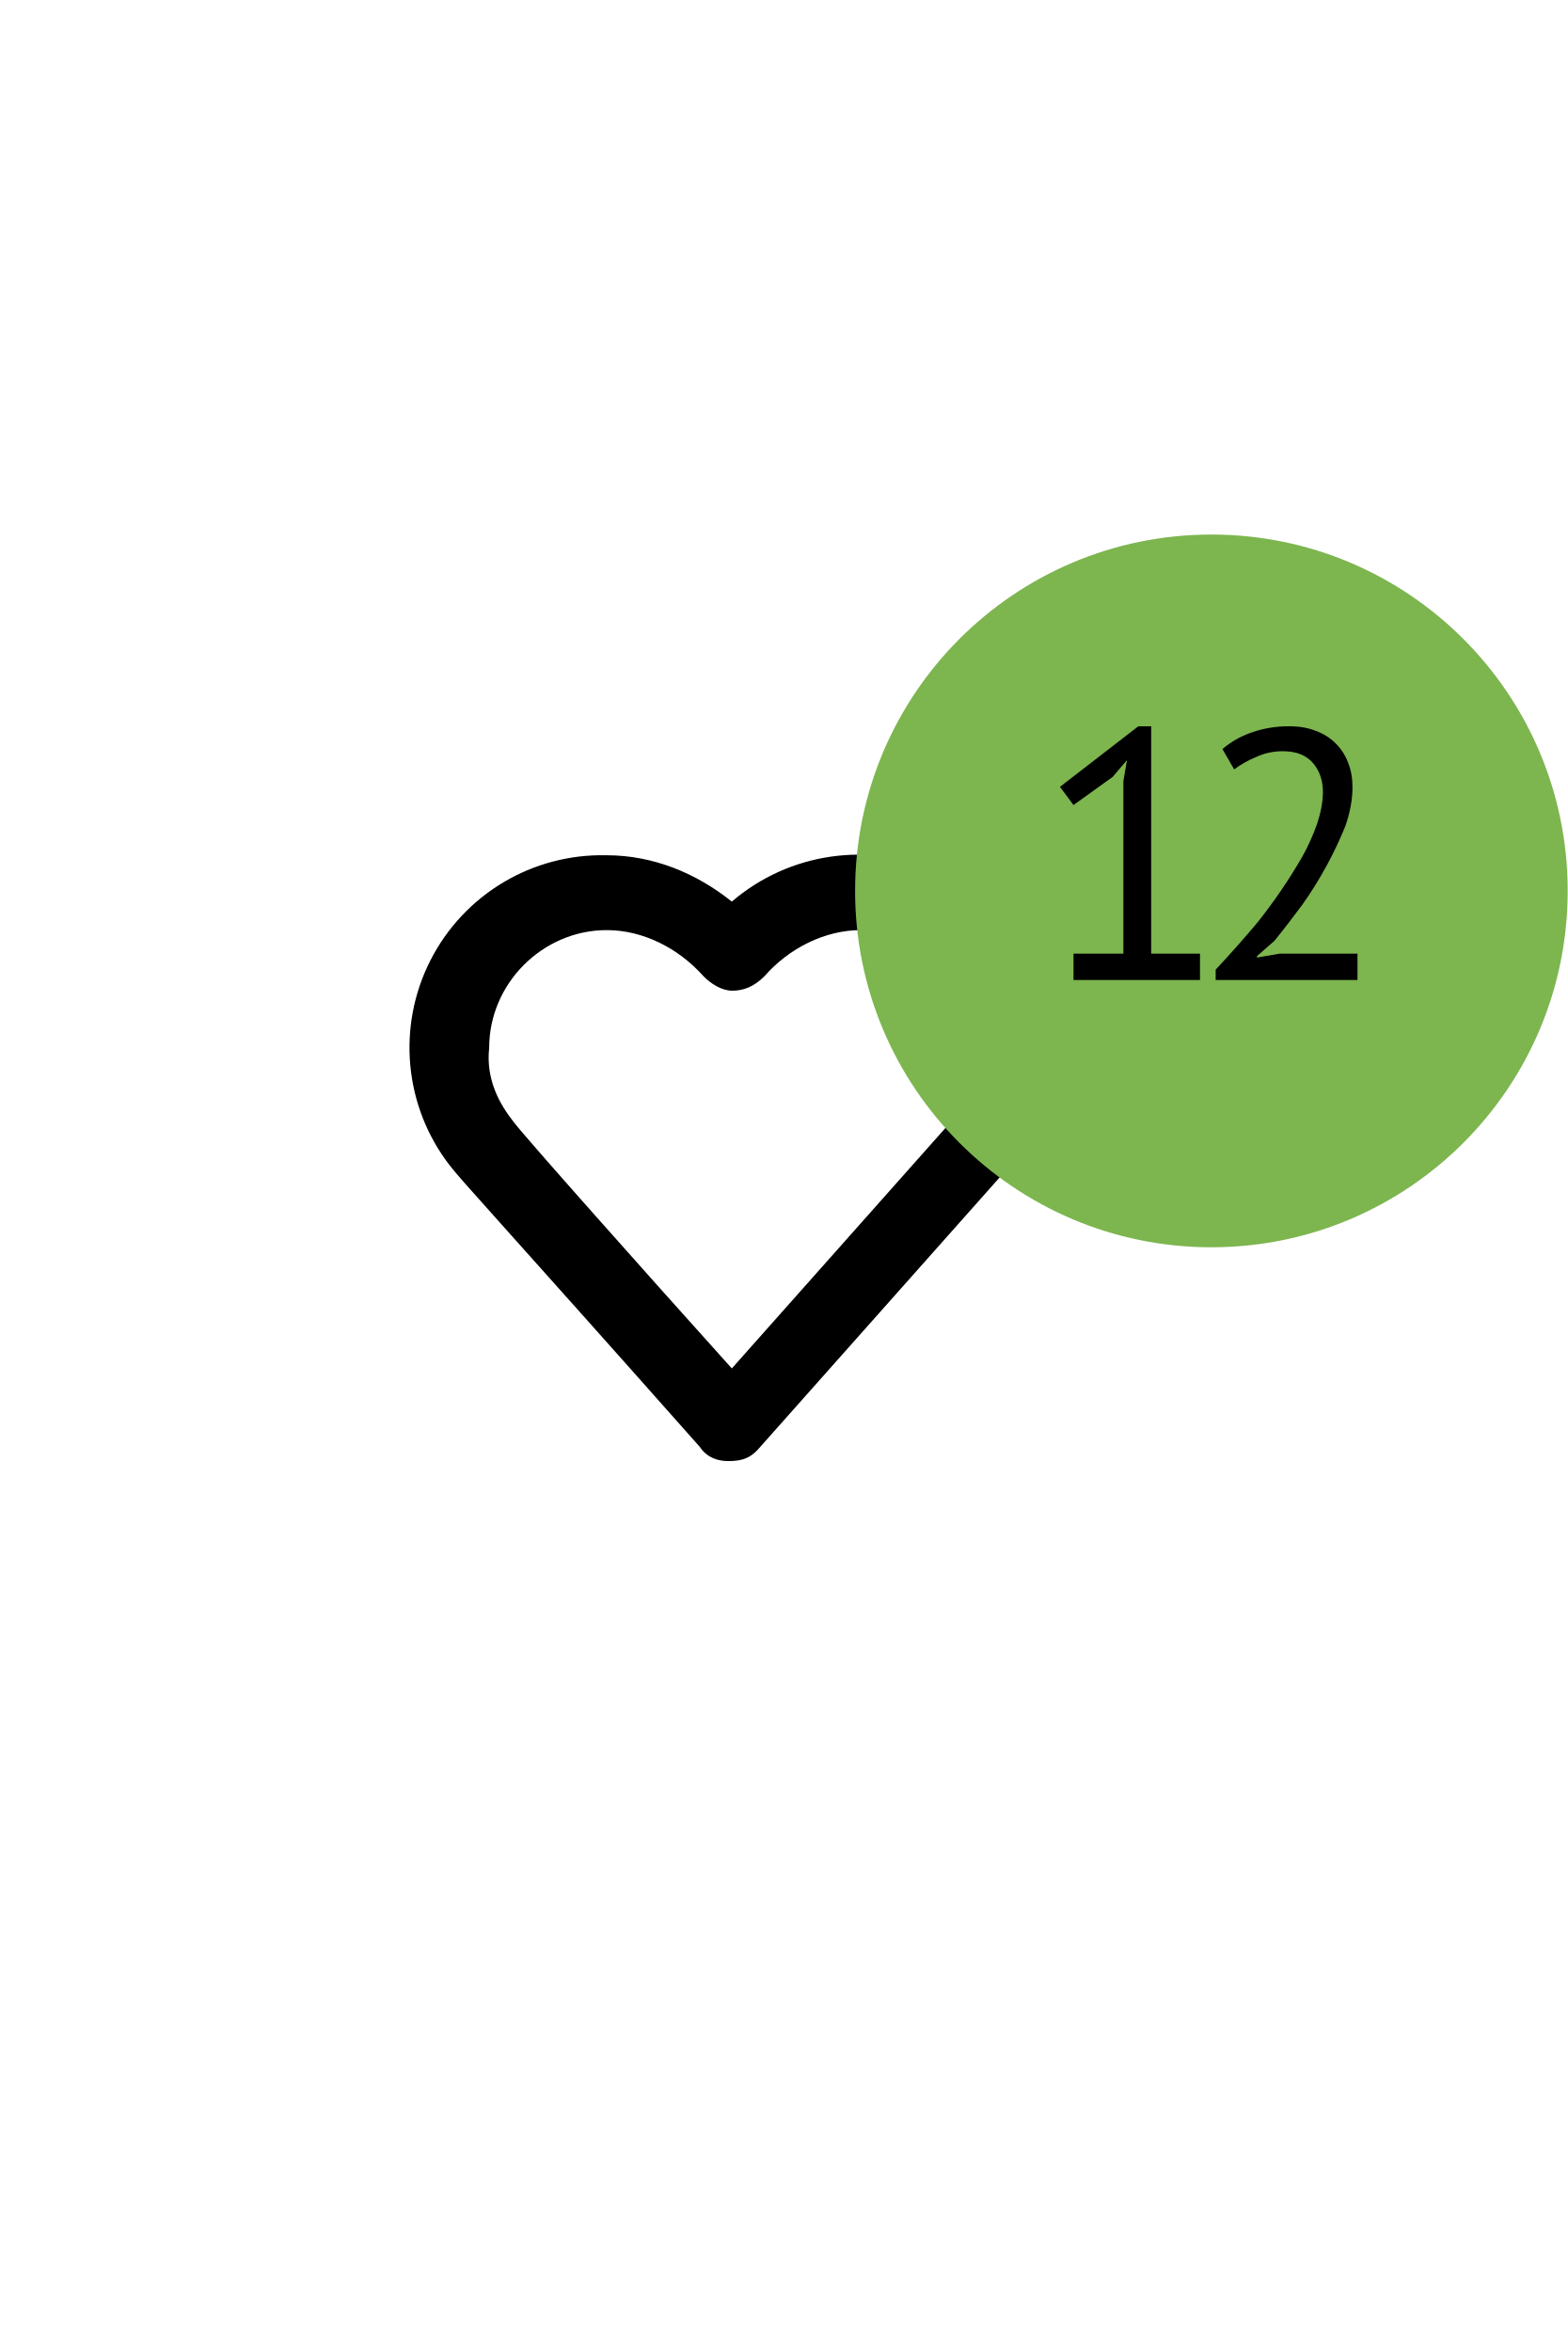
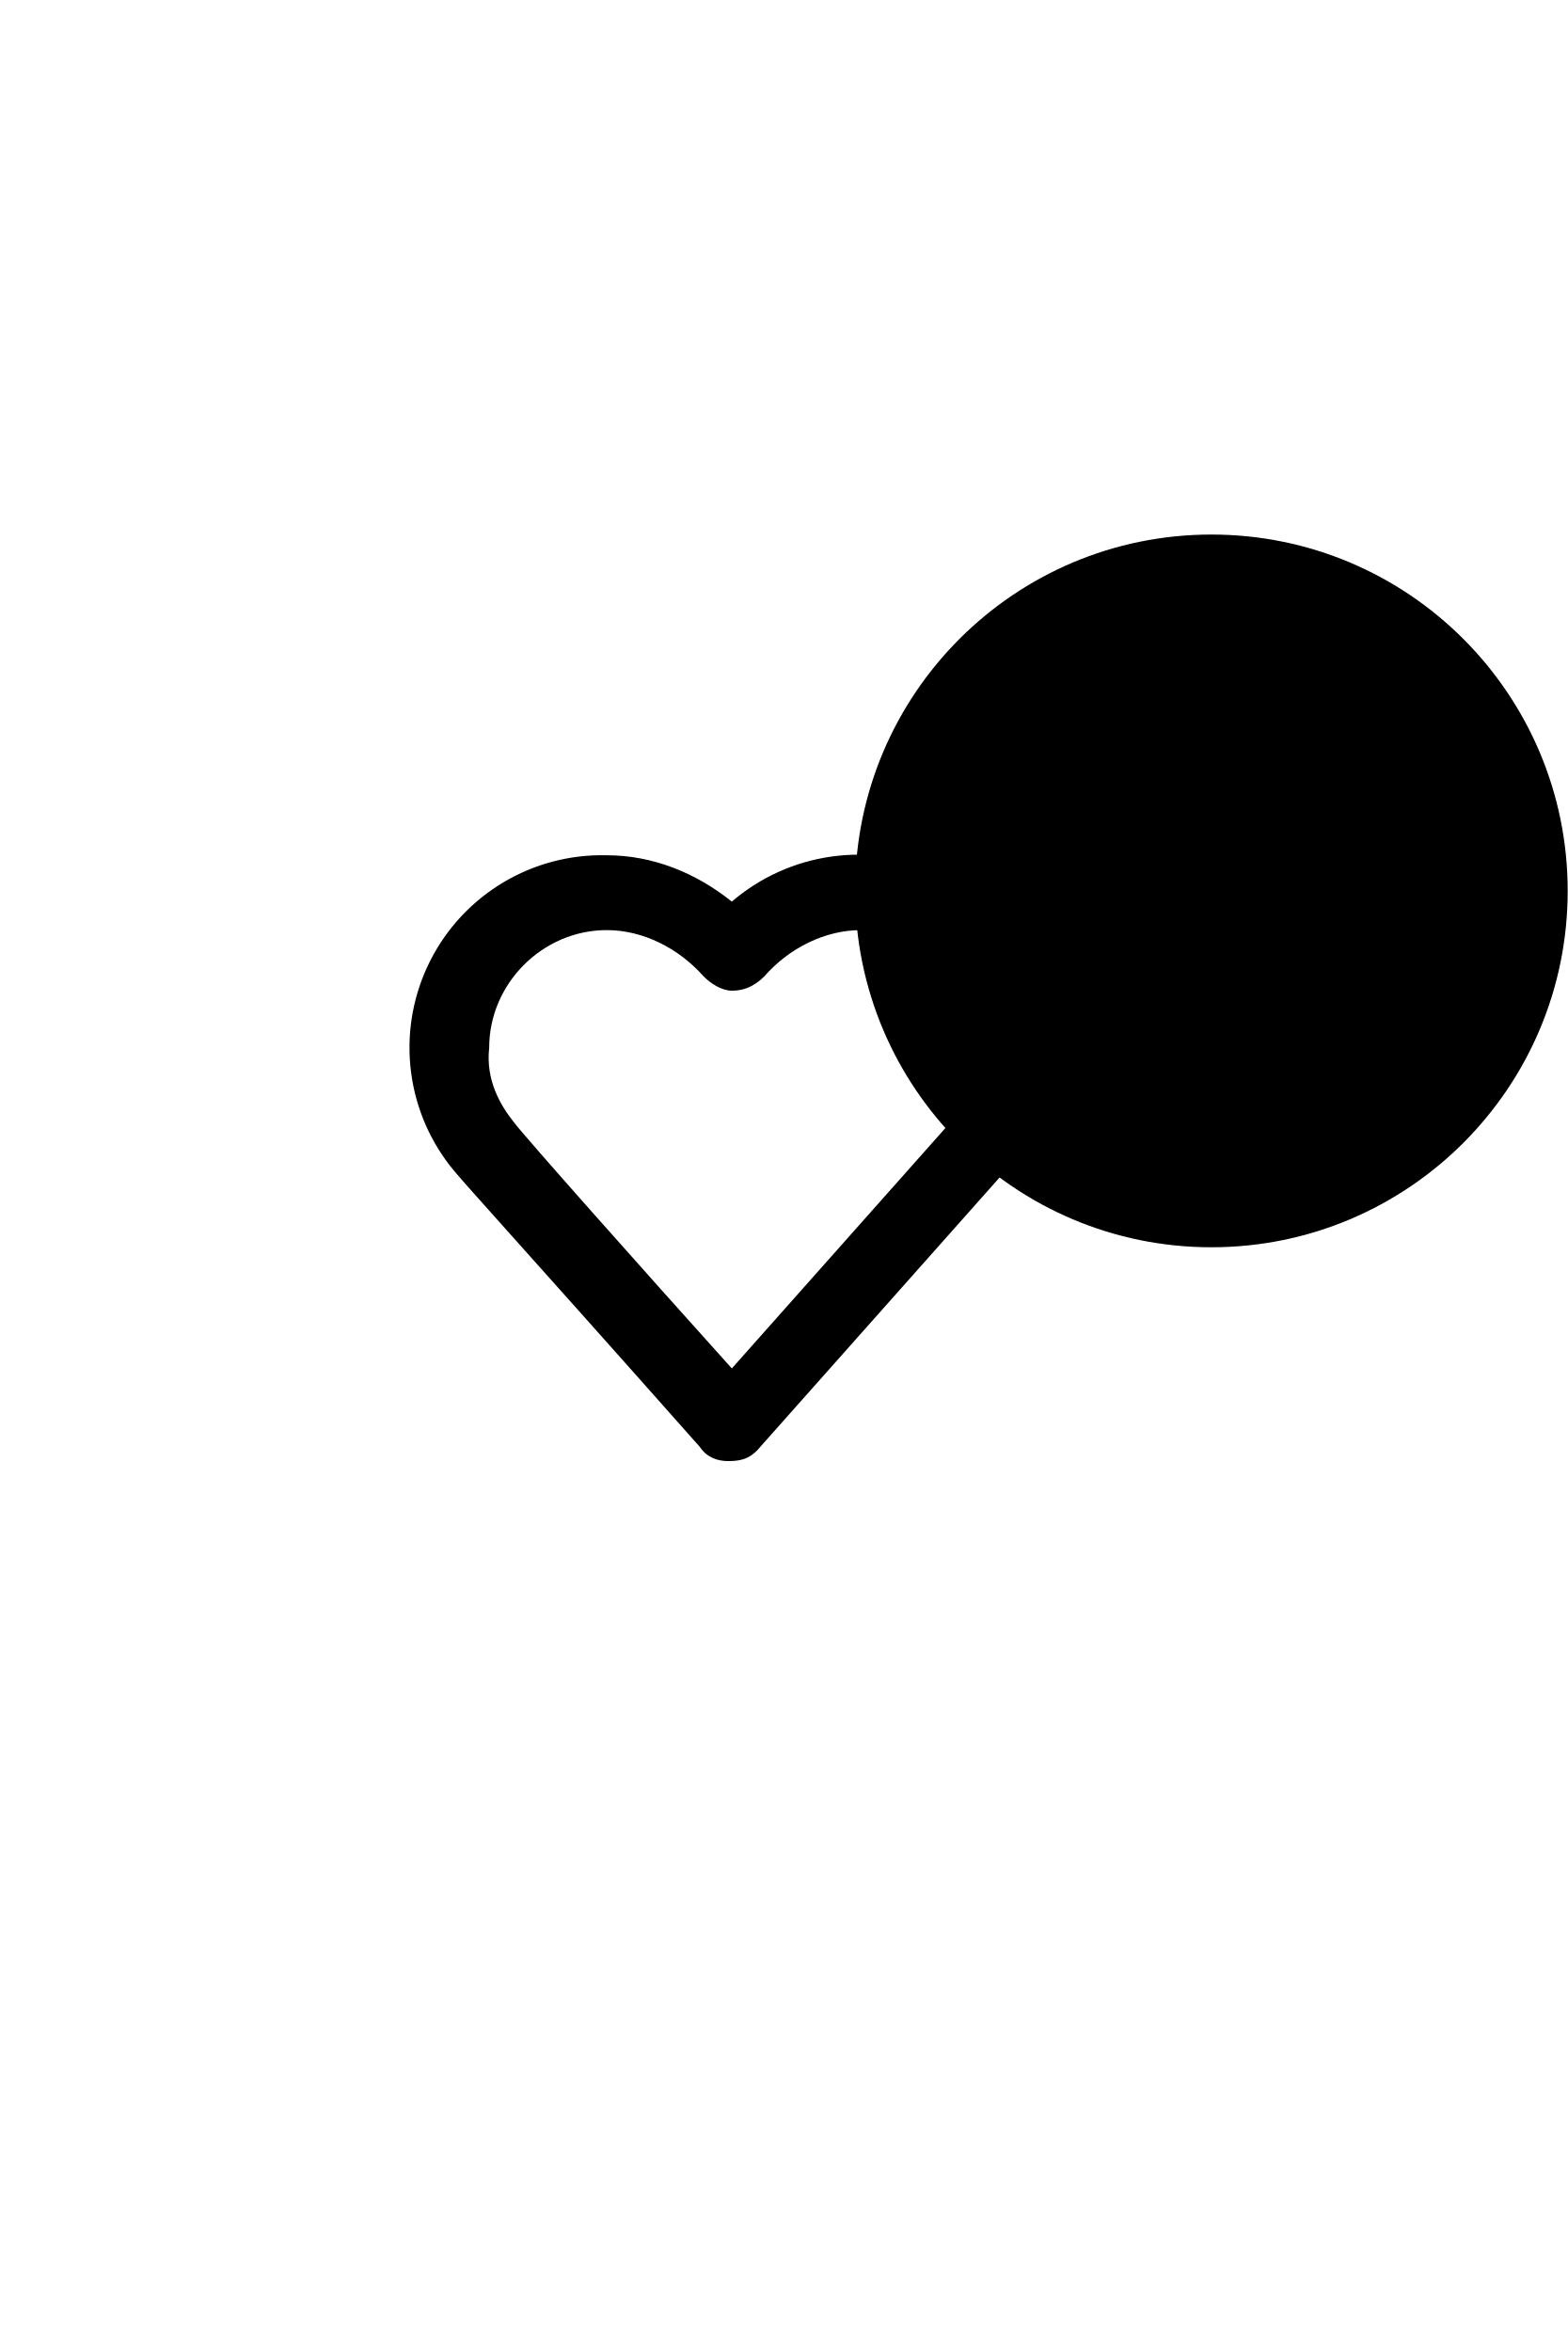
<svg xmlns="http://www.w3.org/2000/svg" width="44" height="66" viewBox="0 0 44 66" fill="currentColor">
  <path d="M20.44 41c-.3 0-.6-.1-.8-.4-5.41-6.1-6.72-7.5-7.02-7.9a5.4 5.4 0 0 1 4.41-8.7c1.3 0 2.51.5 3.51 1.3a5.47 5.47 0 0 1 9.03 4.1c0 1.3-.5 2.5-1.3 3.4l-7.02 7.9c-.2.2-.4.3-.8.3Zm-6.01-9.5c.3.4 3.5 4 6.11 6.9l6.22-7c.5-.5.7-1.2.7-2 0-1.8-1.5-3.3-3.3-3.3-1 0-2.01.5-2.71 1.3-.3.3-.6.4-.9.4-.3 0-.6-.2-.8-.4-.71-.8-1.71-1.3-2.72-1.3-1.8 0-3.3 1.5-3.3 3.3-.1.9.3 1.6.7 2.1-.1 0-.1 0 0 0Z" fill="#000" />
-   <rect x="24" y="15" width="20" height="20" rx="10" fill="#7DB54F" />
+   <rect x="24" y="15" width="20" height="20" rx="10" />
  <path d="M30.13 26.76h1.4v-4.84l.1-.59-.4.47-1.1.79-.38-.51 2.2-1.7h.36v6.38h1.37v.74h-3.55v-.74Zm7.83-4.67c0 .35-.07.72-.2 1.09a10.88 10.88 0 0 1-1.21 2.21c-.26.35-.52.69-.78 1.01l-.49.43v.04l.64-.11h2.18v.74h-3.98v-.29a33.15 33.15 0 0 0 1.17-1.32 15.09 15.09 0 0 0 1.25-1.83c.18-.32.32-.64.43-.95.1-.31.16-.61.16-.89 0-.33-.1-.6-.28-.81-.19-.22-.47-.33-.85-.33-.25 0-.5.05-.74.16-.24.1-.45.22-.62.35l-.33-.57c.23-.2.51-.36.83-.47.32-.11.66-.17 1.03-.17.29 0 .54.04.76.13a1.5 1.5 0 0 1 .91.9c.08.2.12.43.12.68Z" />
</svg>
